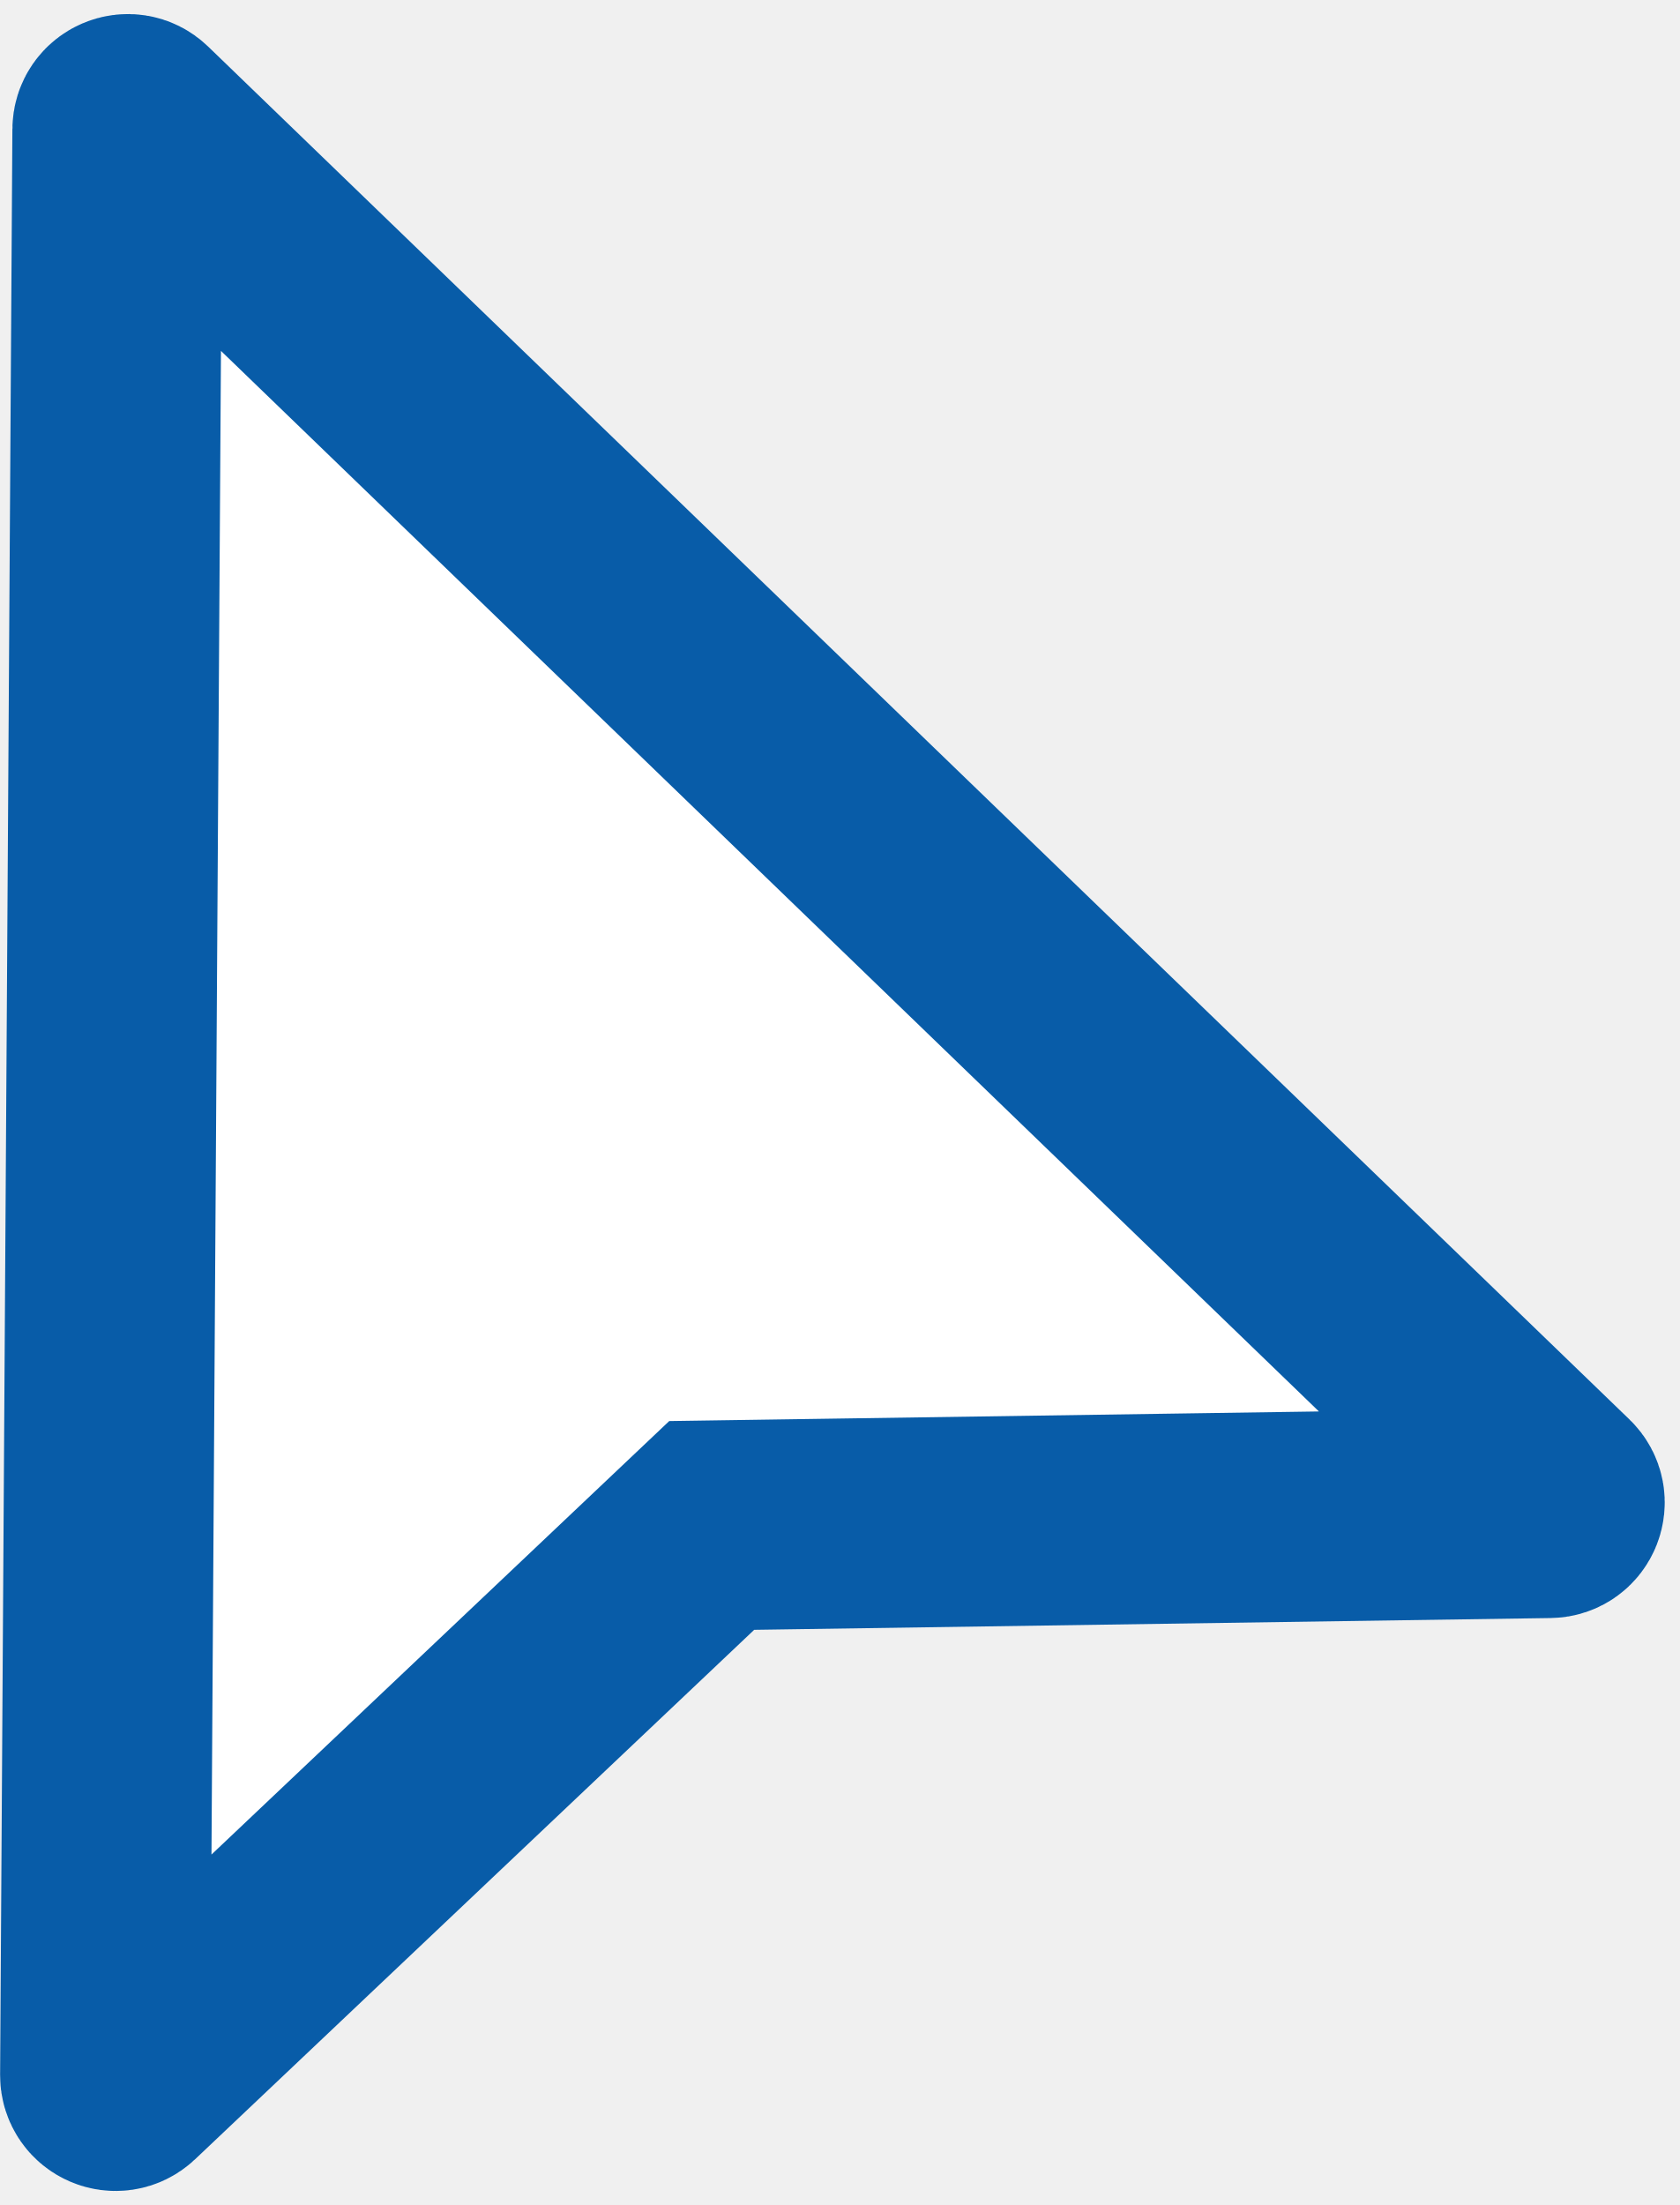
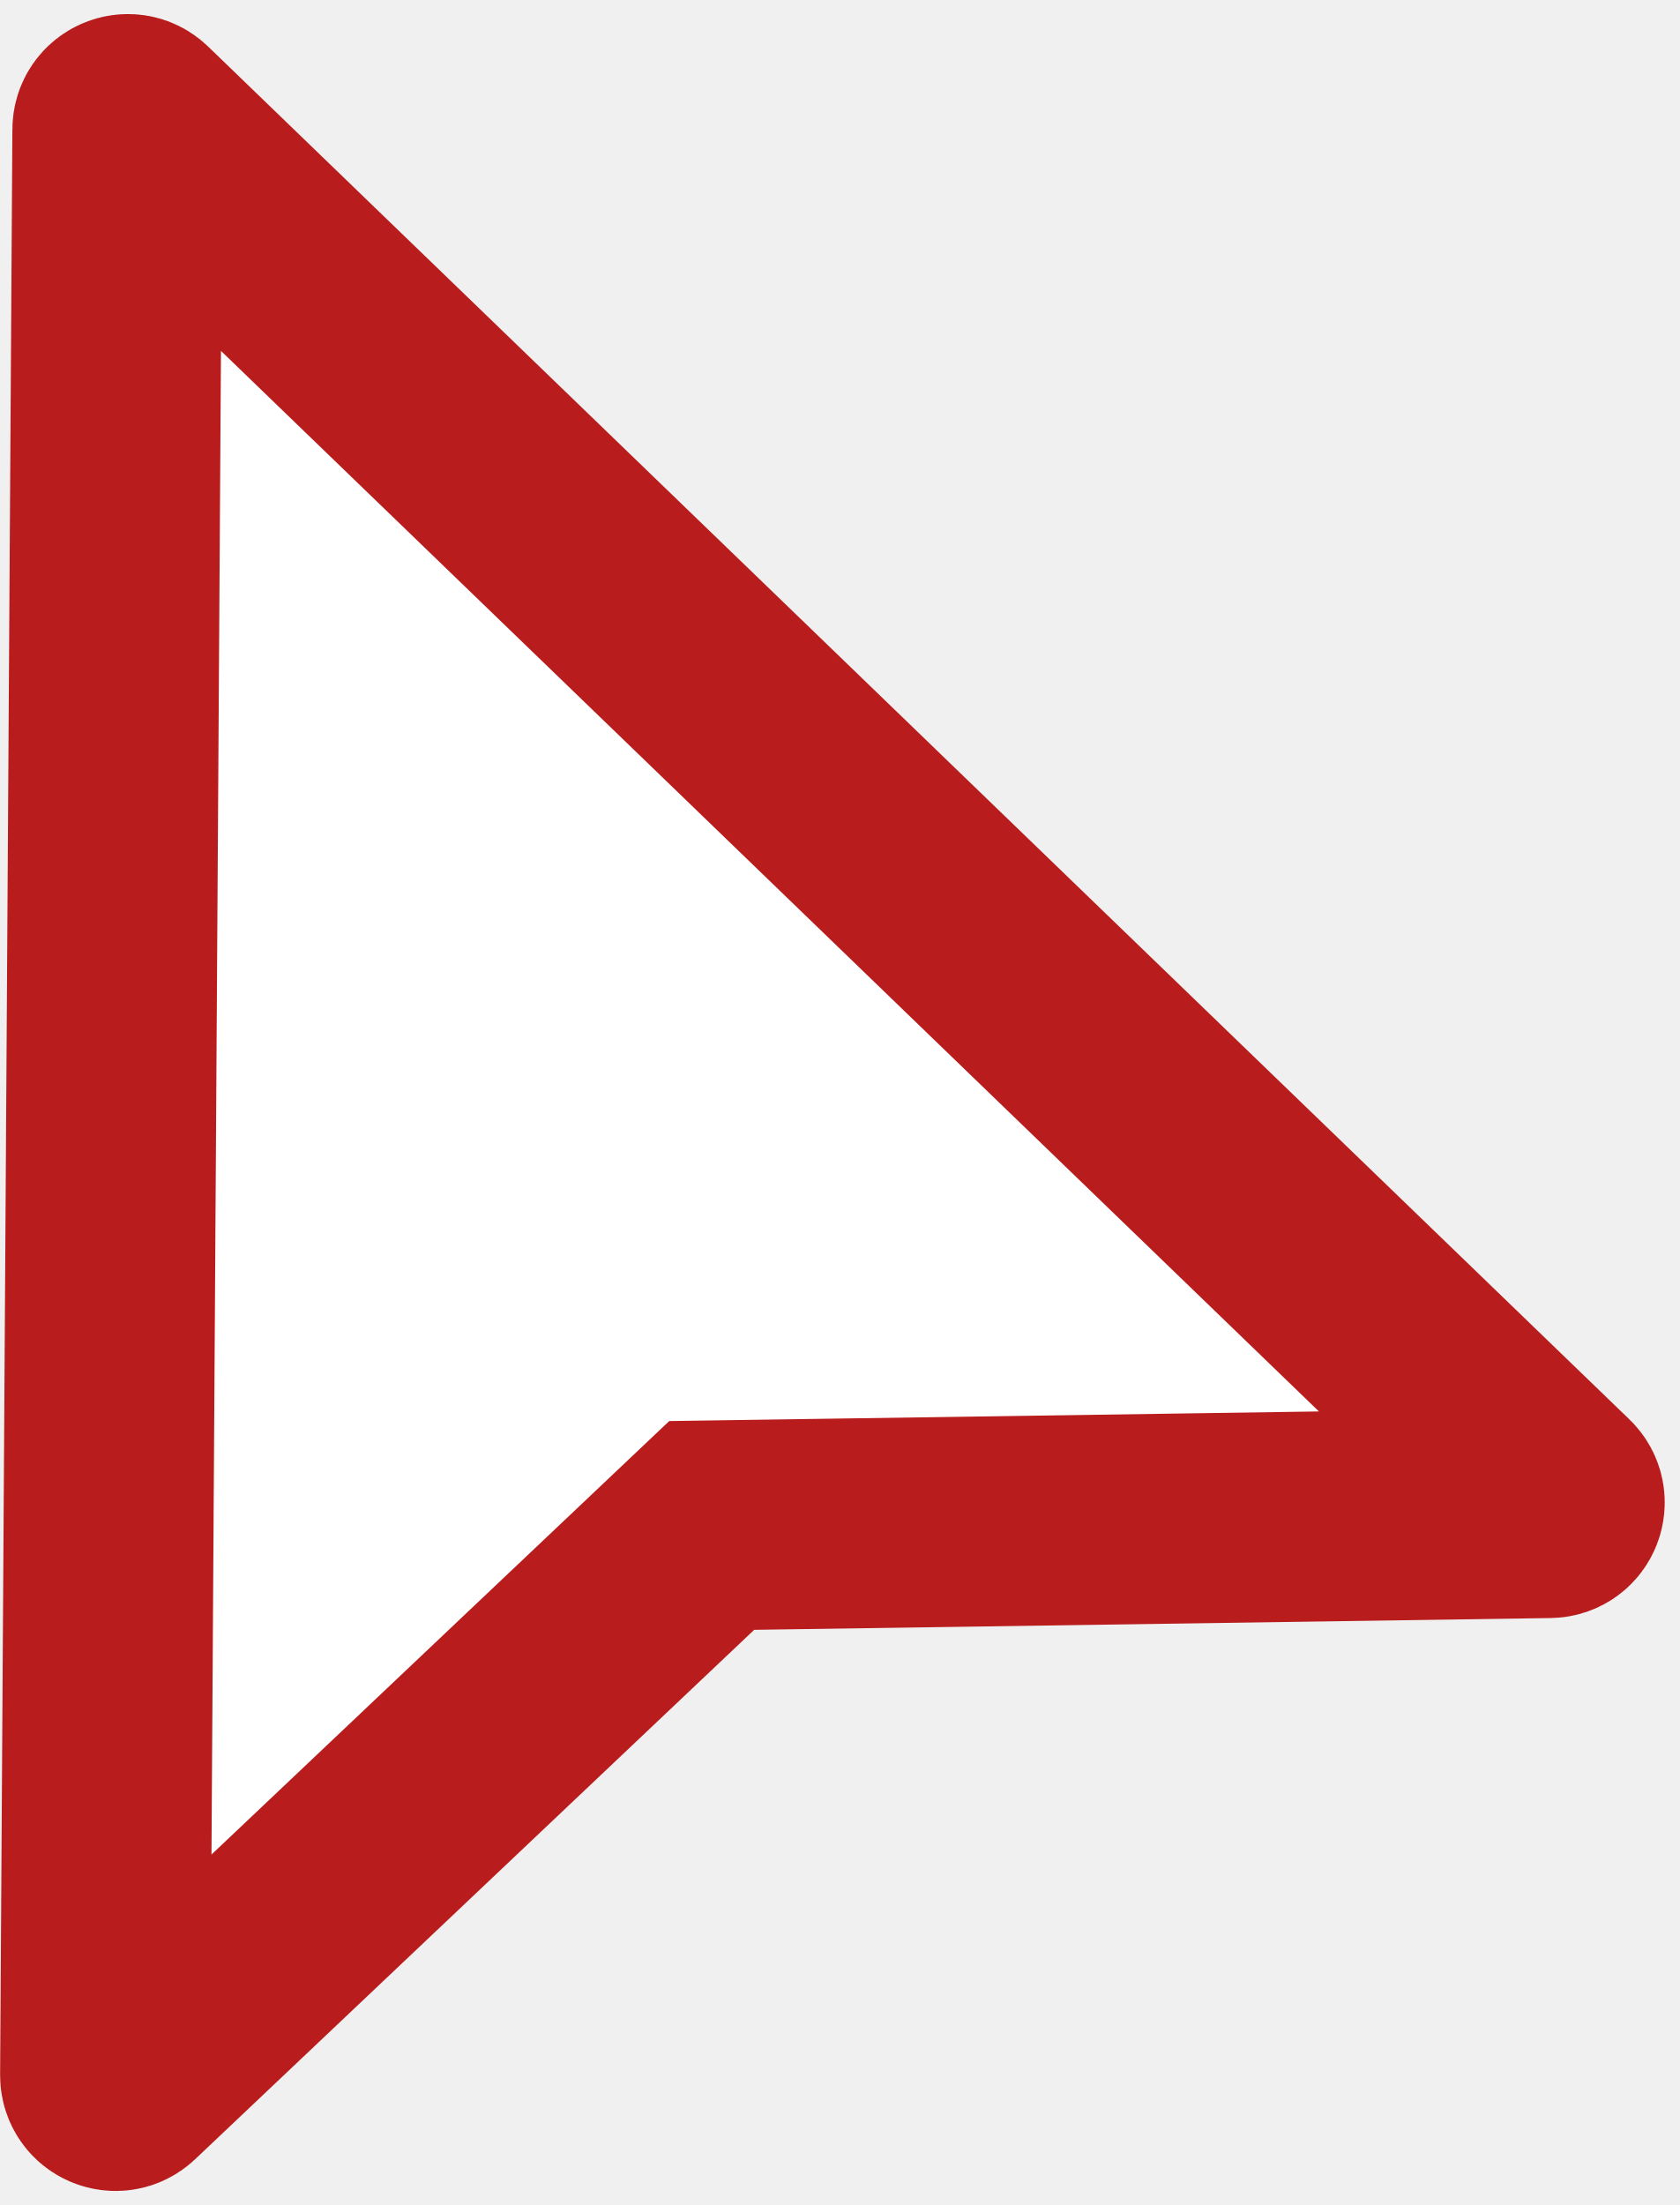
<svg xmlns="http://www.w3.org/2000/svg" width="16" height="21" viewBox="0 0 16 21" fill="none">
-   <path id="cursor 1" d="M1.001 19.766L1.118 1.234C1.118 1.146 1.224 1.101 1.287 1.162L14.826 14.238C14.89 14.3 14.847 14.409 14.758 14.41L6.779 14.528L1.17 19.839C1.106 19.899 1.001 19.854 1.001 19.766Z" fill="white" stroke="#085CA8" stroke-width="2" />
+   <path id="cursor 1" d="M1.001 19.766L1.118 1.234C1.118 1.146 1.224 1.101 1.287 1.162L14.826 14.238C14.89 14.3 14.847 14.409 14.758 14.41L6.779 14.528L1.17 19.839C1.106 19.899 1.001 19.854 1.001 19.766Z" fill="white" stroke="#b91c1c" stroke-width="2" />
</svg>
